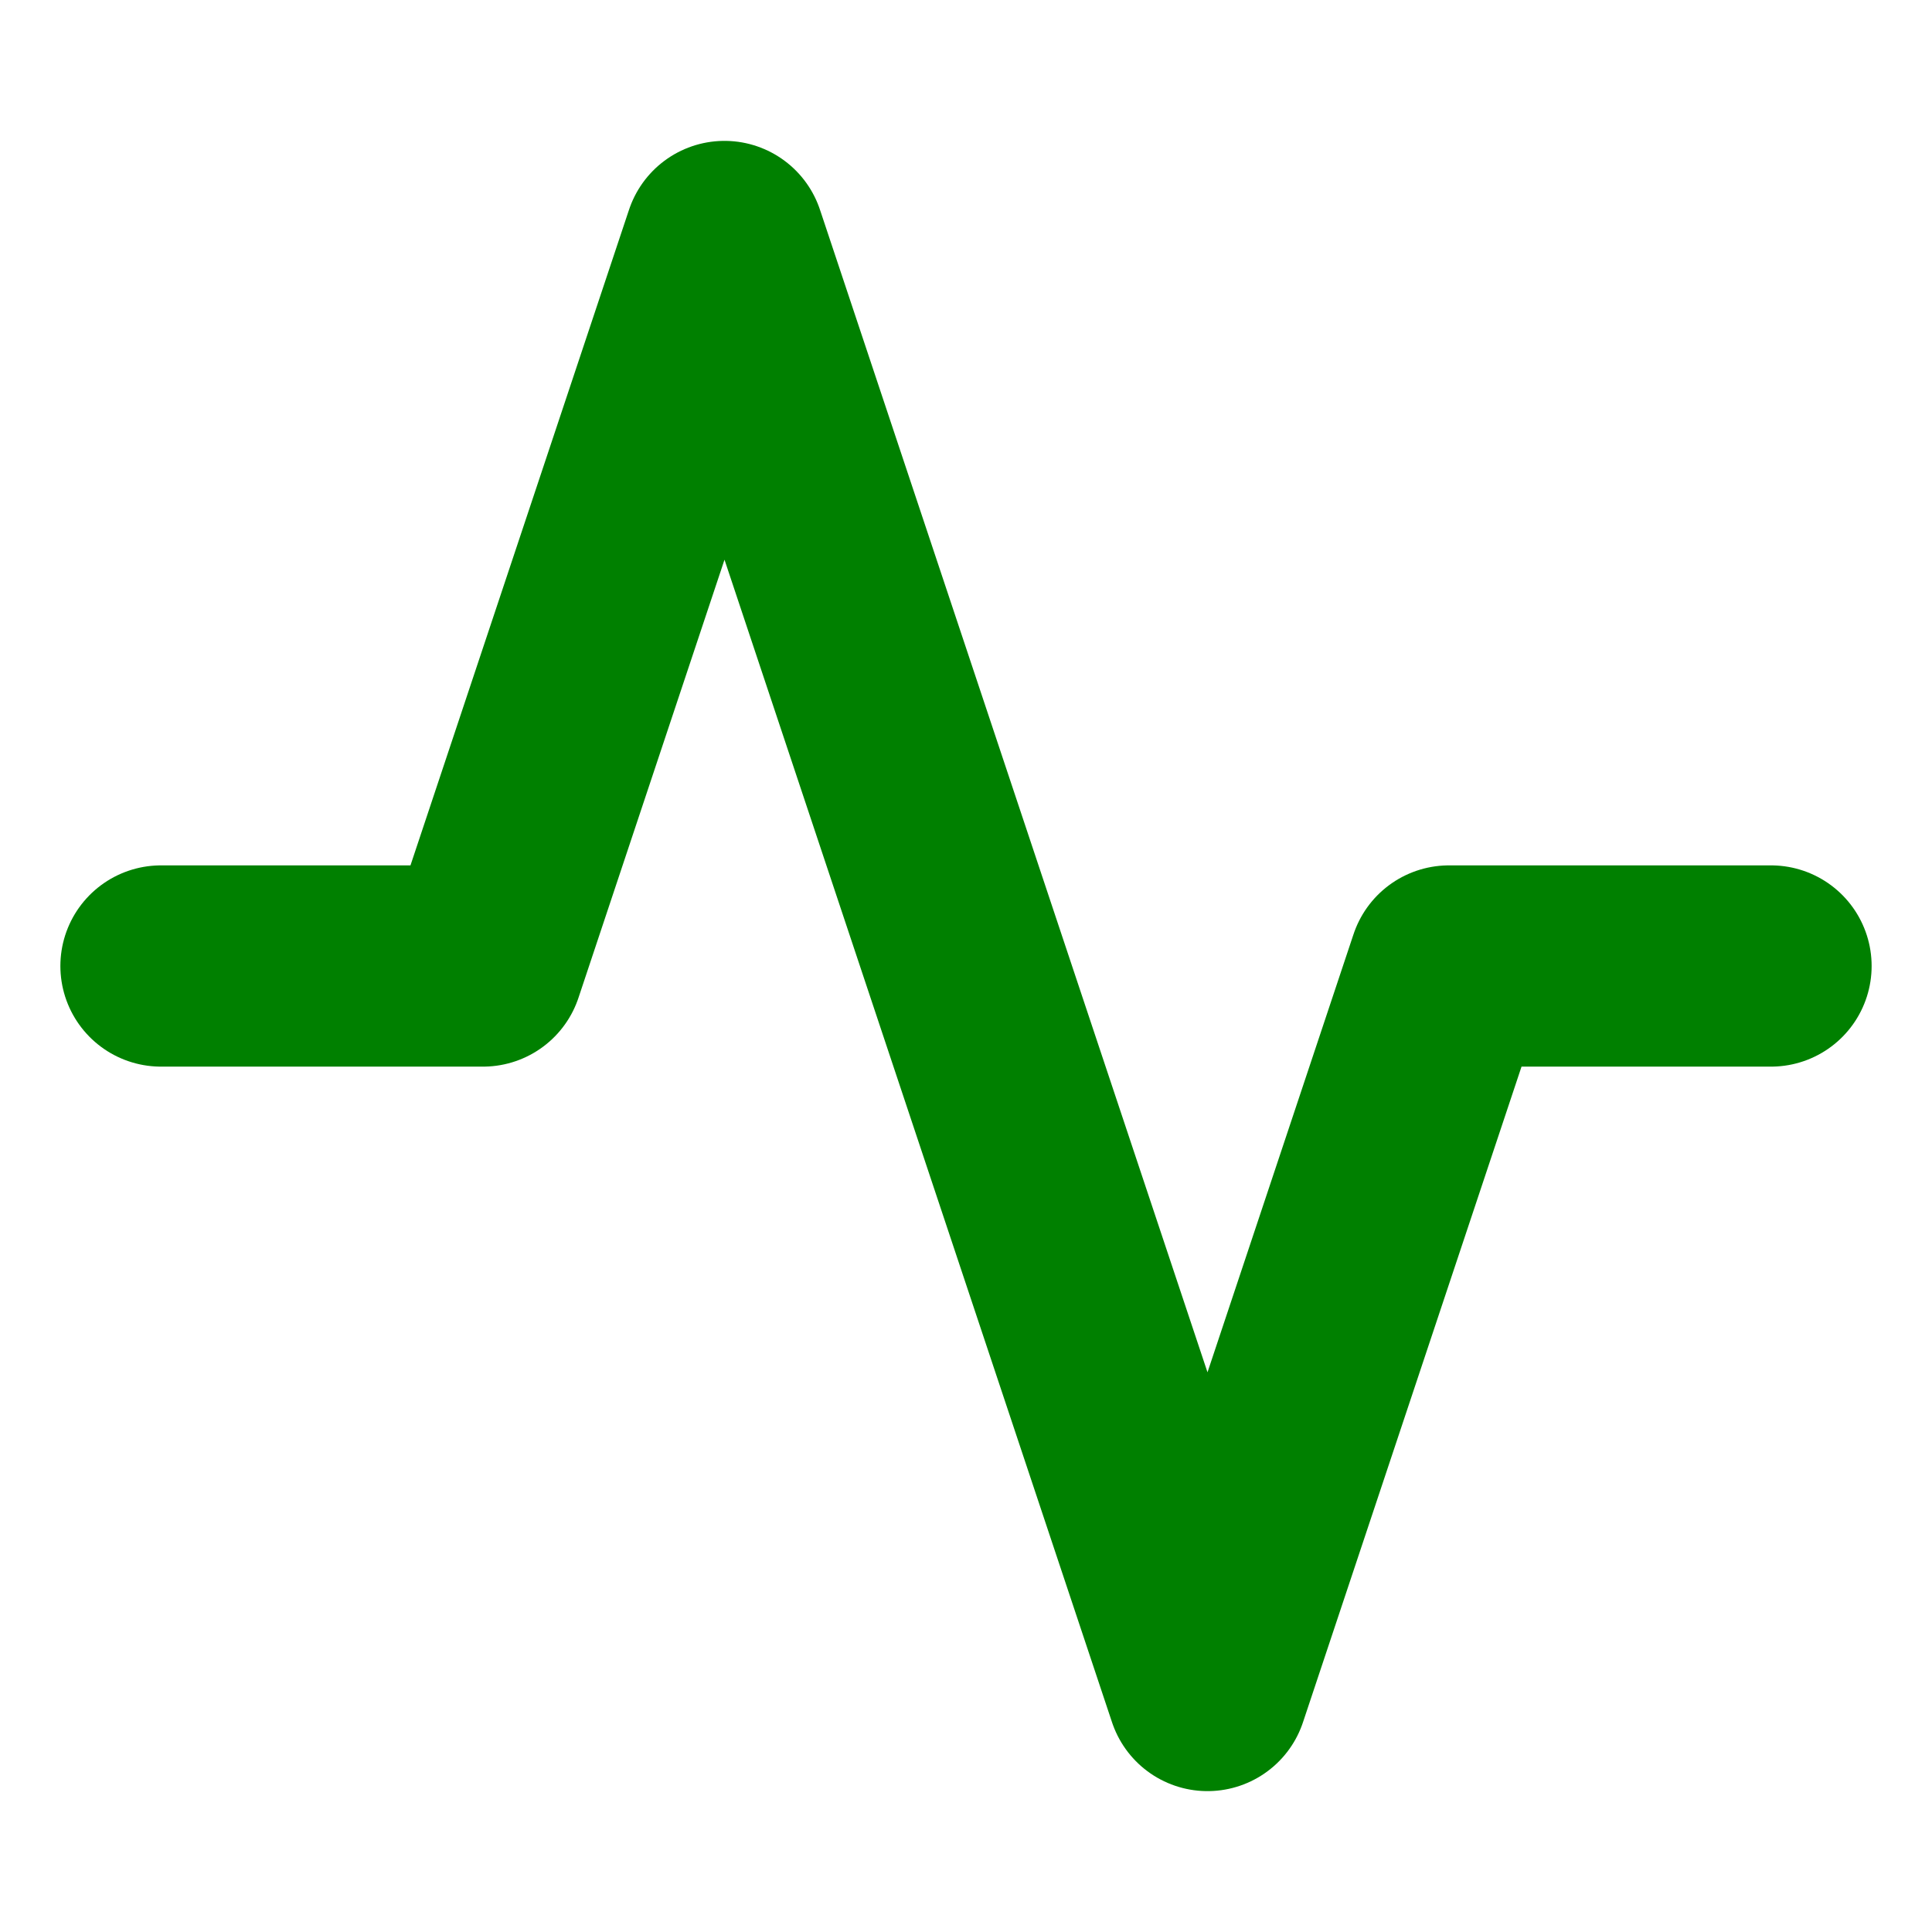
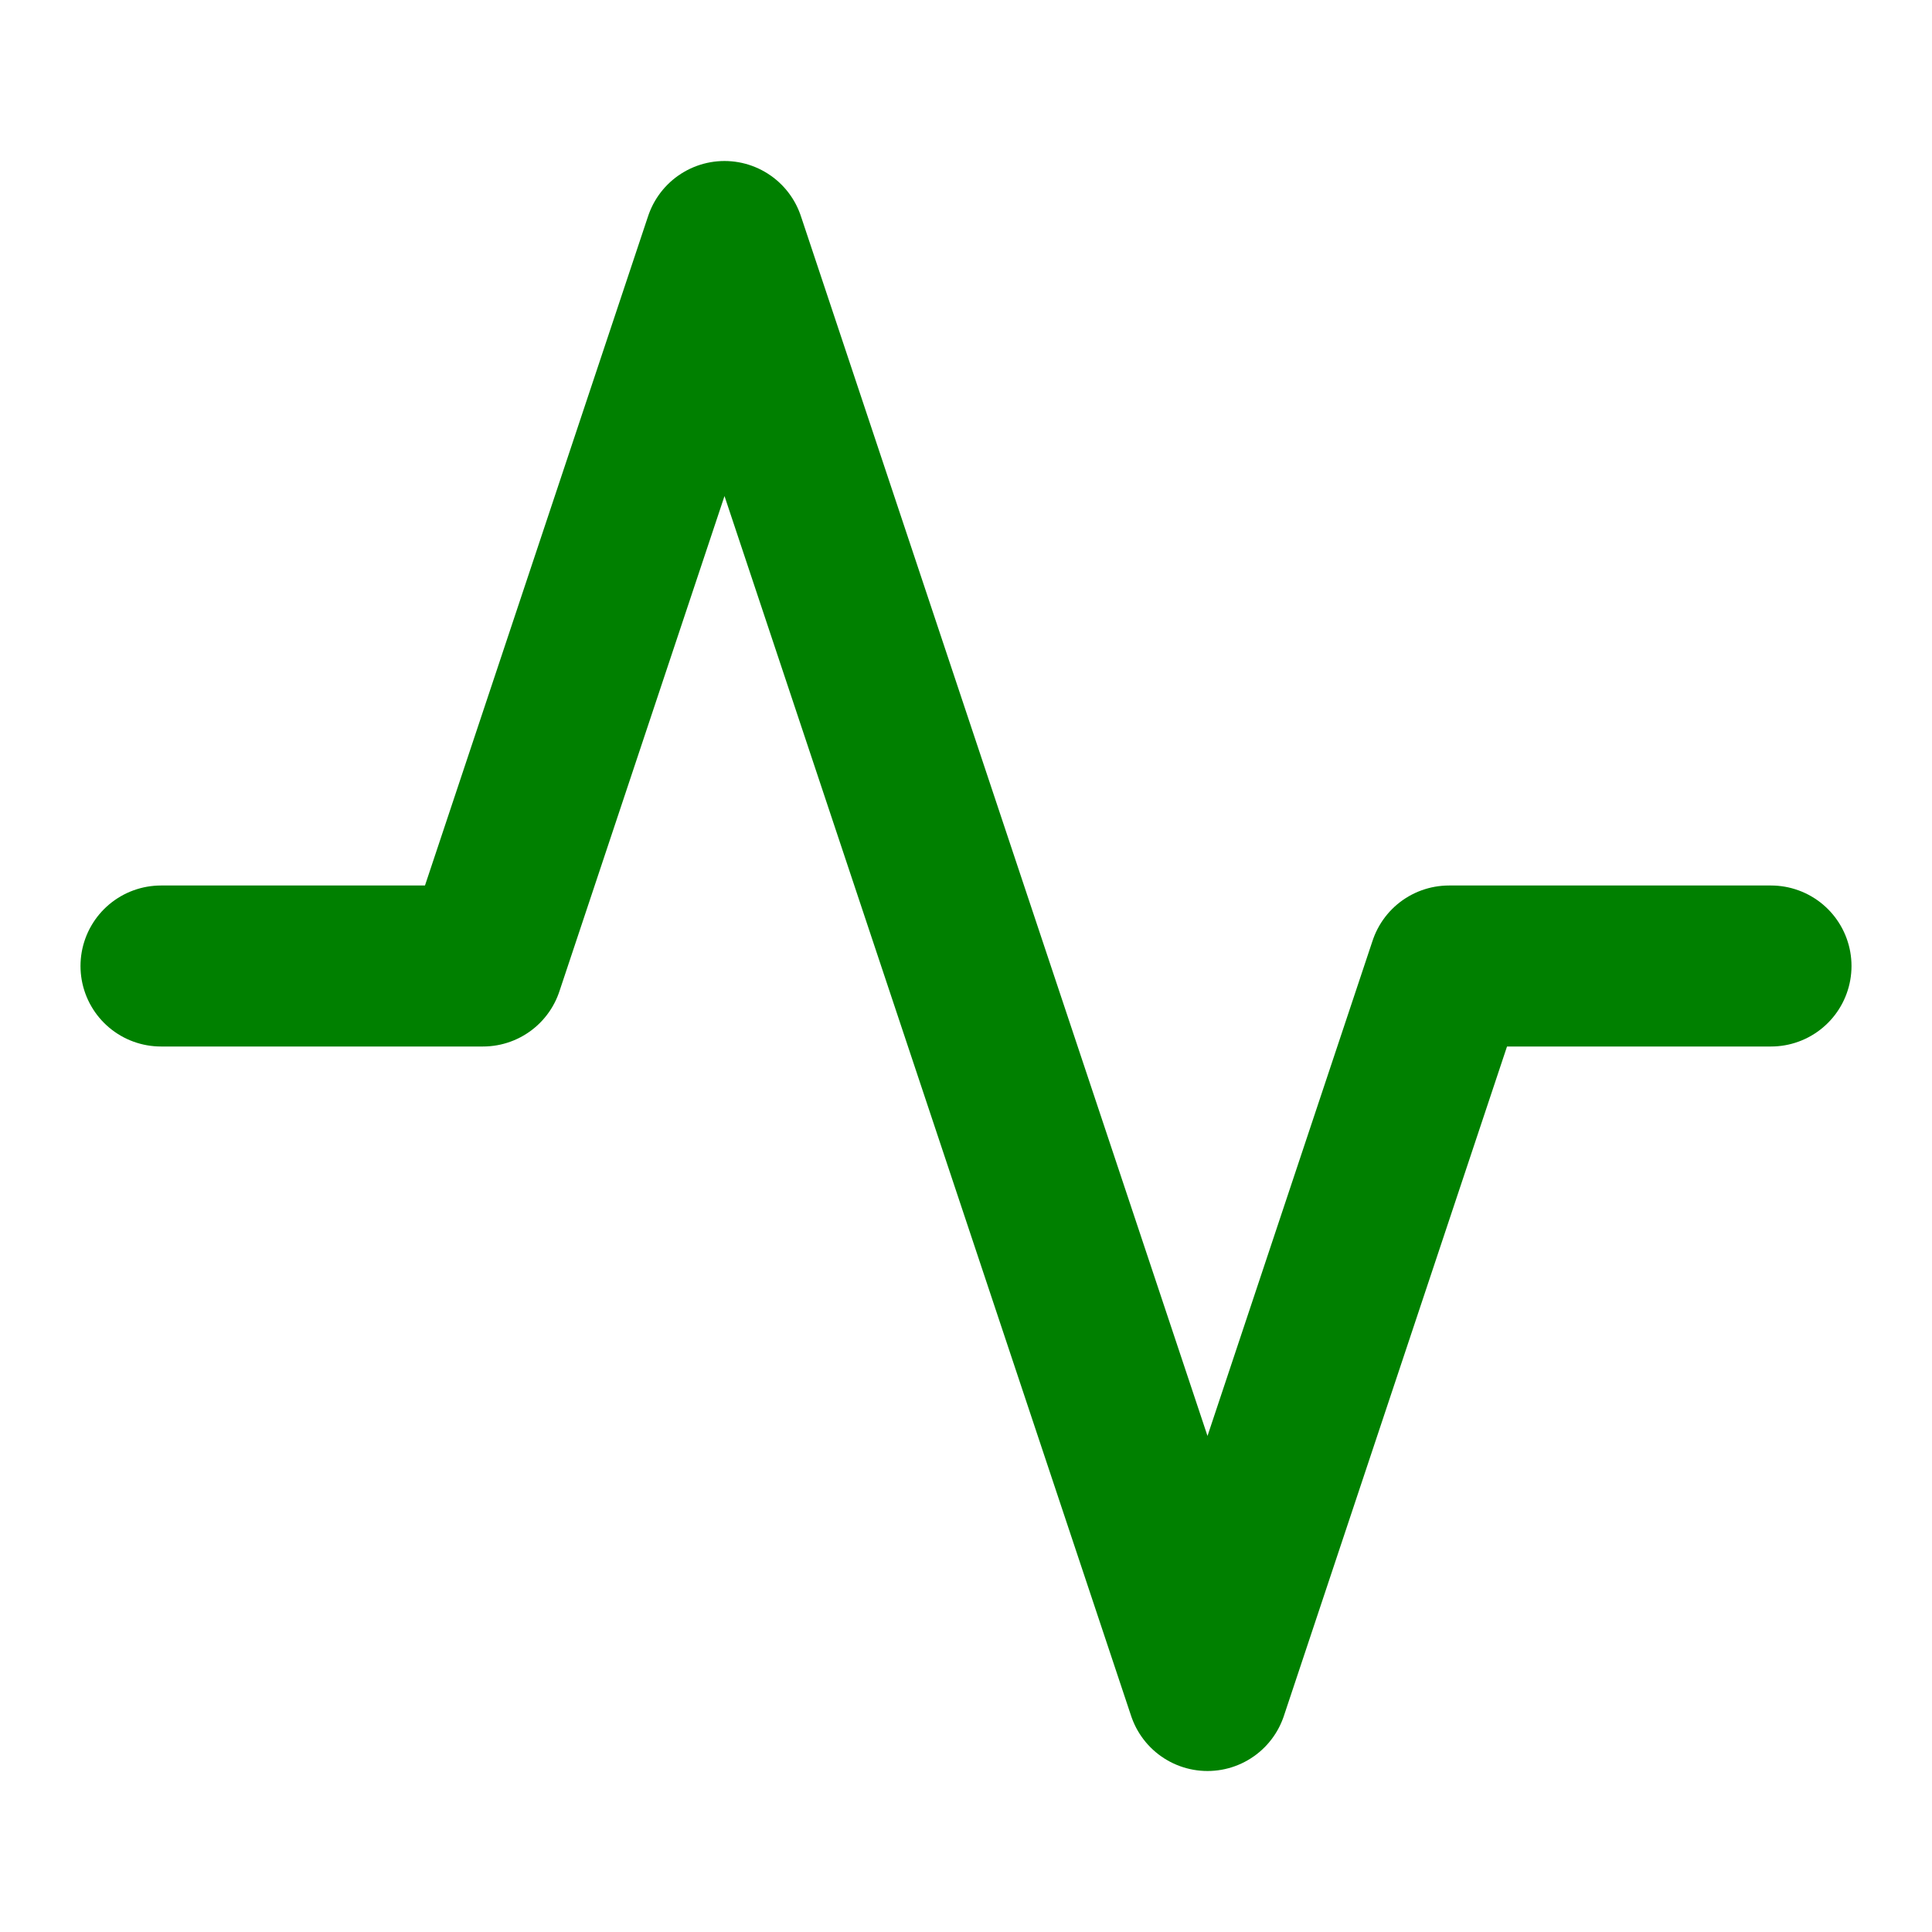
- <svg xmlns="http://www.w3.org/2000/svg" width="48" height="48" viewBox="0 0 24 24" fill="none" stroke="green" stroke-width="2.5" stroke-linecap="round" stroke-linejoin="round" class="feather feather-activity">
+ <svg xmlns="http://www.w3.org/2000/svg" width="36" height="36" viewBox="0 0 24 24" fill="none" stroke="green" stroke-width="2" stroke-linecap="round" stroke-linejoin="round" class="feather feather-activity">
  <polyline points="22 12 18 12 15 21 9 3 6 12 2 12" />
</svg>
